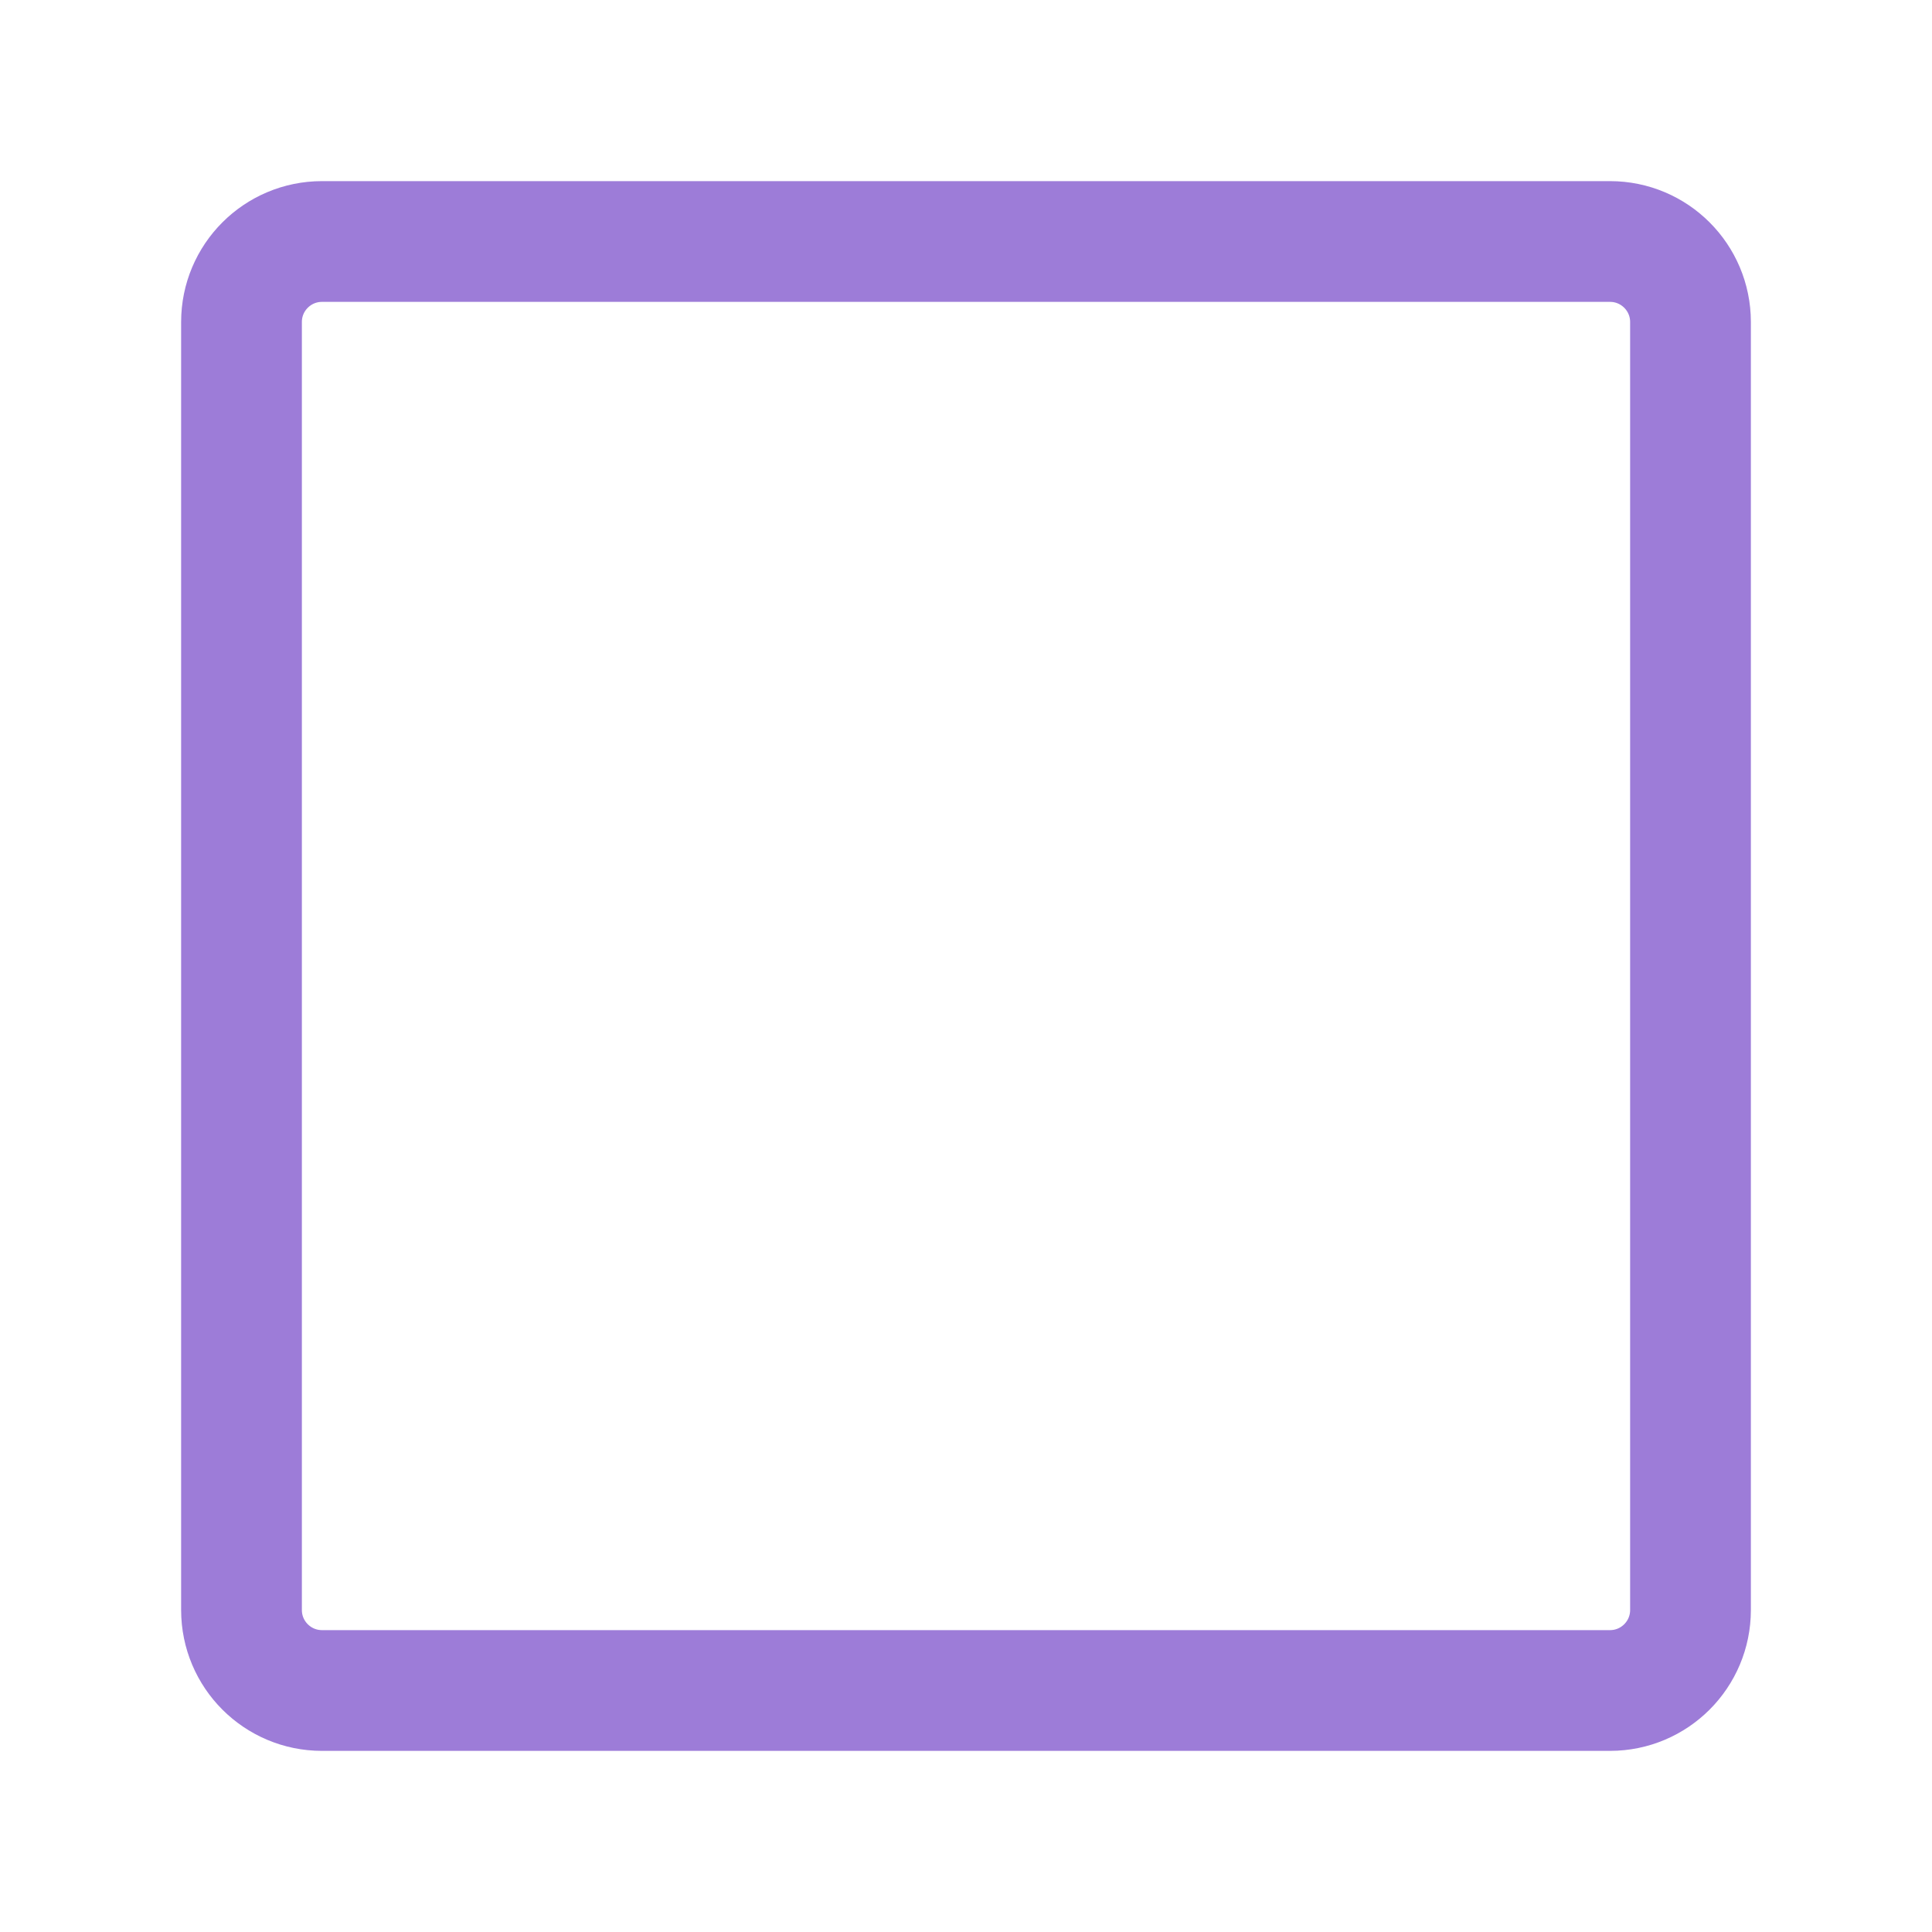
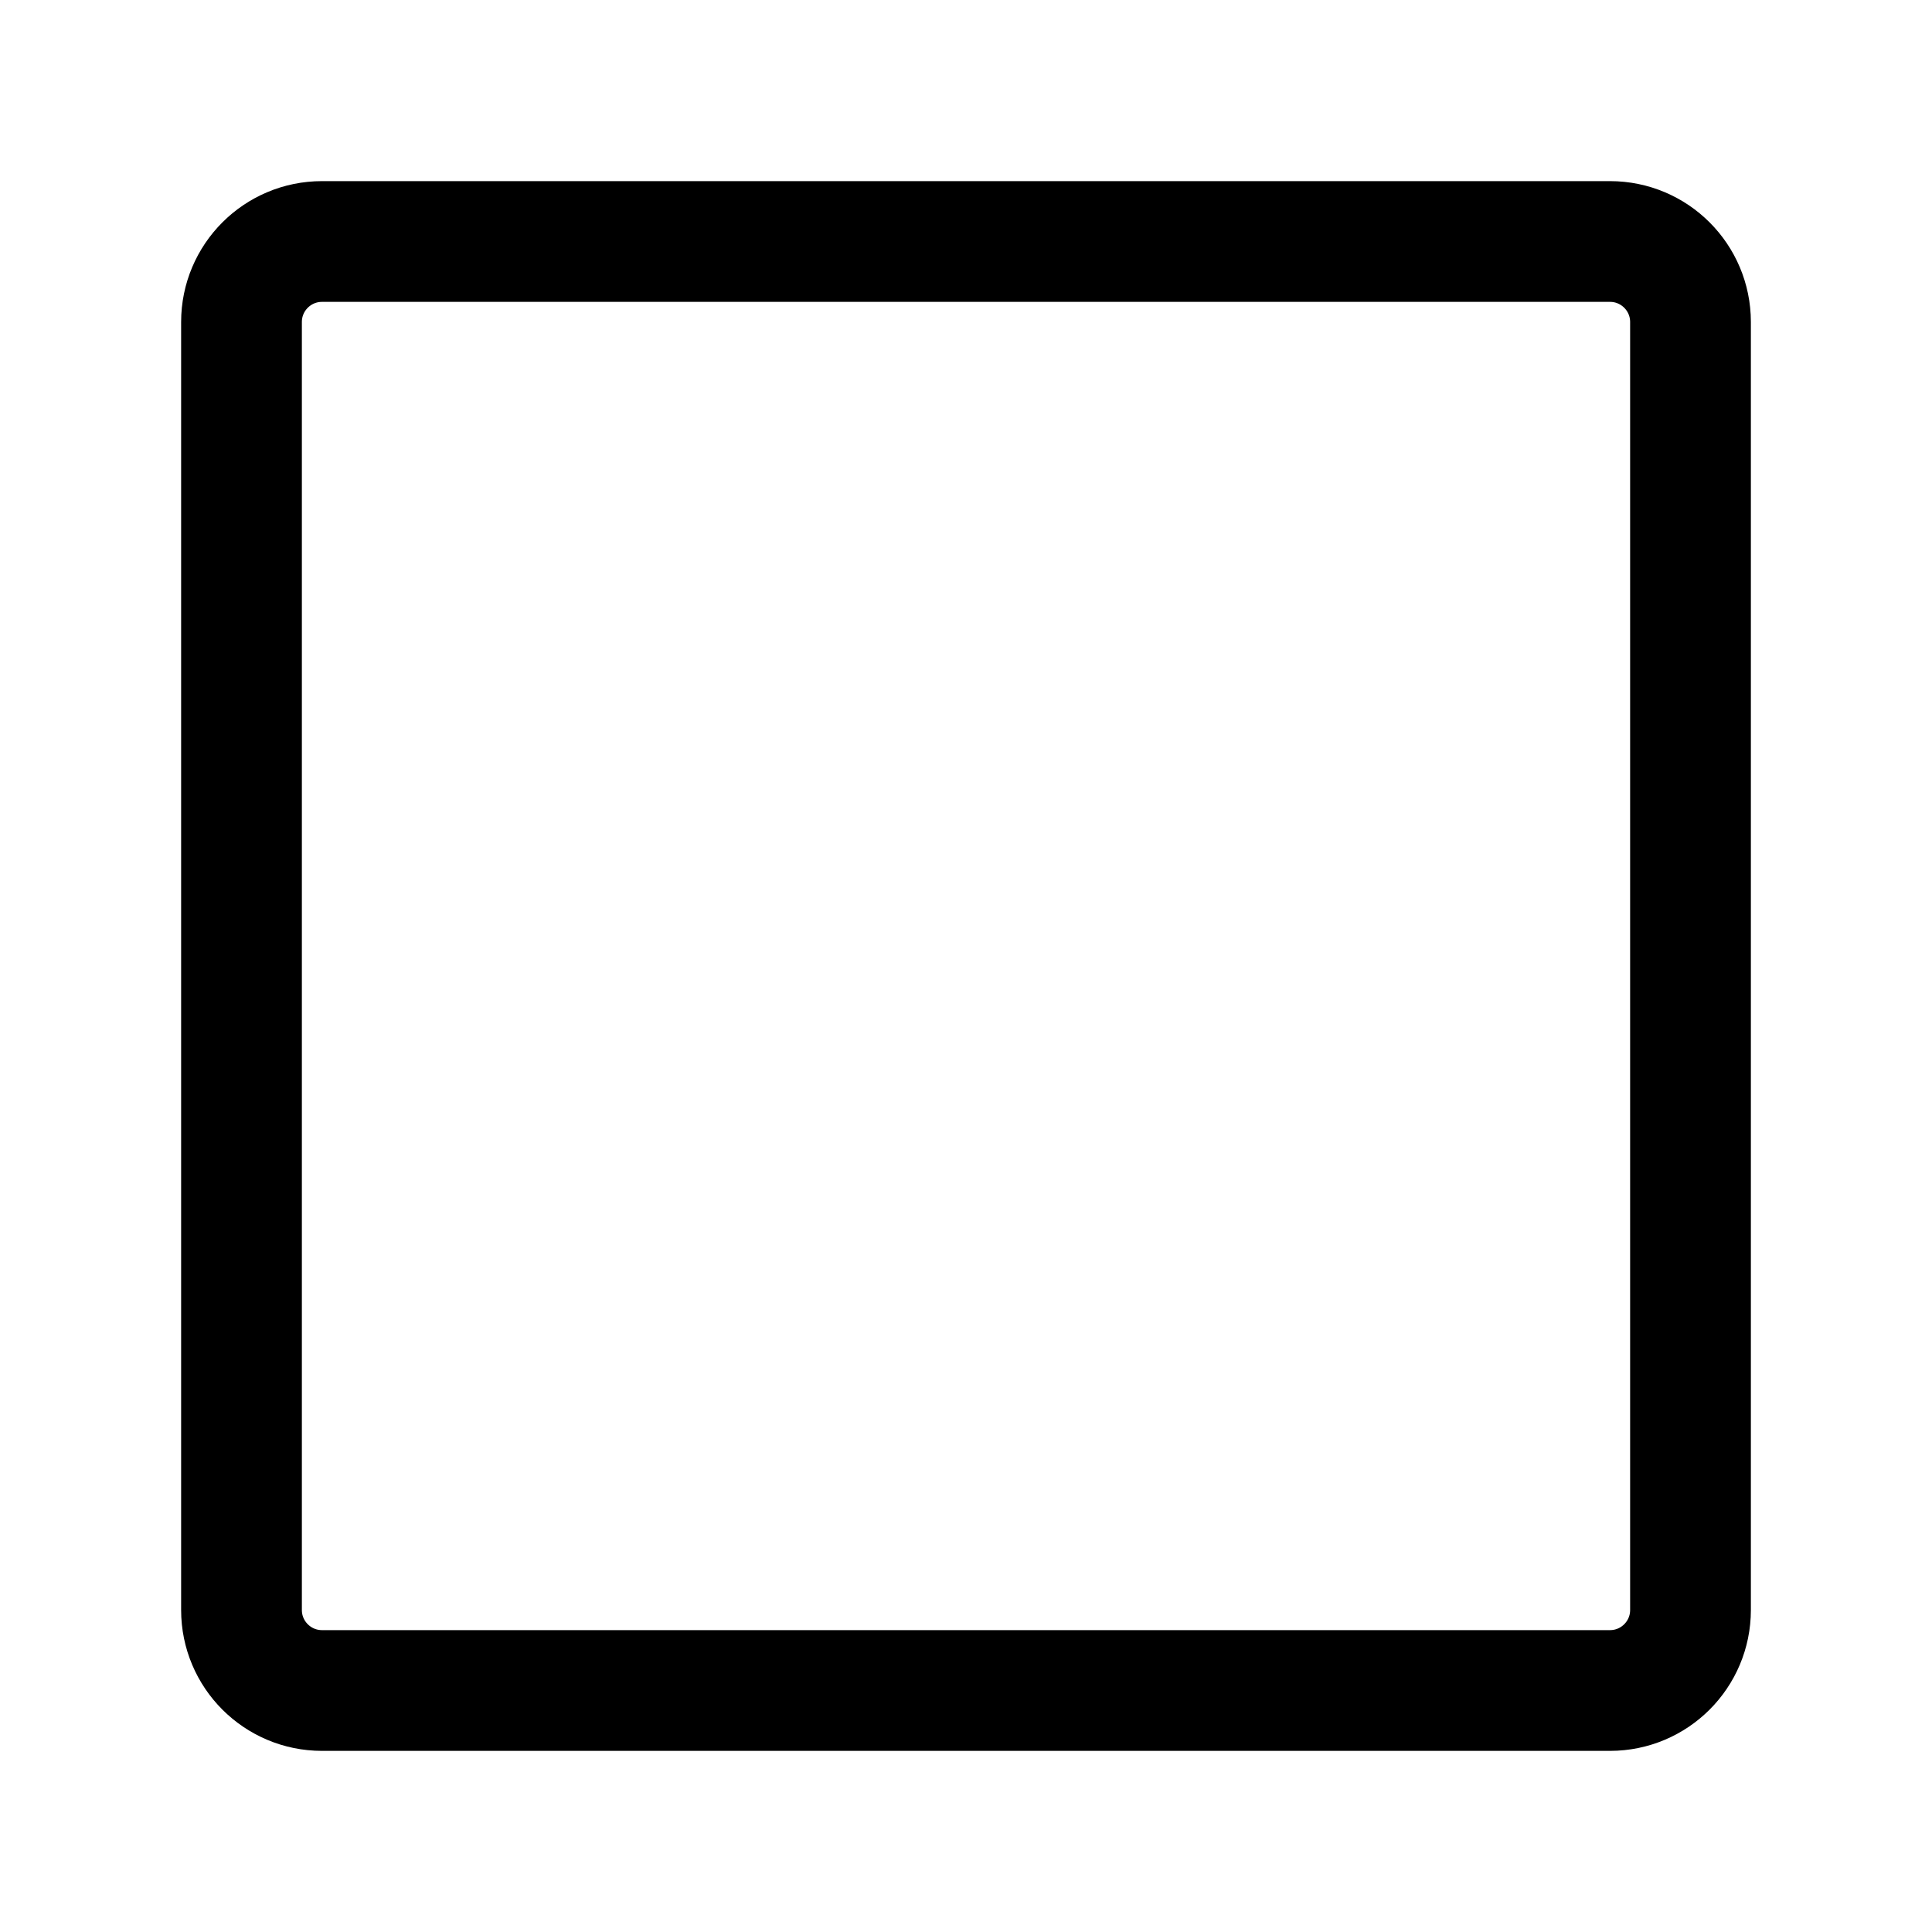
<svg xmlns="http://www.w3.org/2000/svg" width="24" height="24" viewBox="0 0 24 24" fill="none">
-   <rect x="3" y="3" width="18" height="18" stroke="#9d7cd8" stroke-width="1.5" fill="none" rx="1" />
+   <rect x="3" y="3" width="18" height="18" stroke="currentColor" stroke-width="1.5" fill="none" rx="1" />
</svg>
